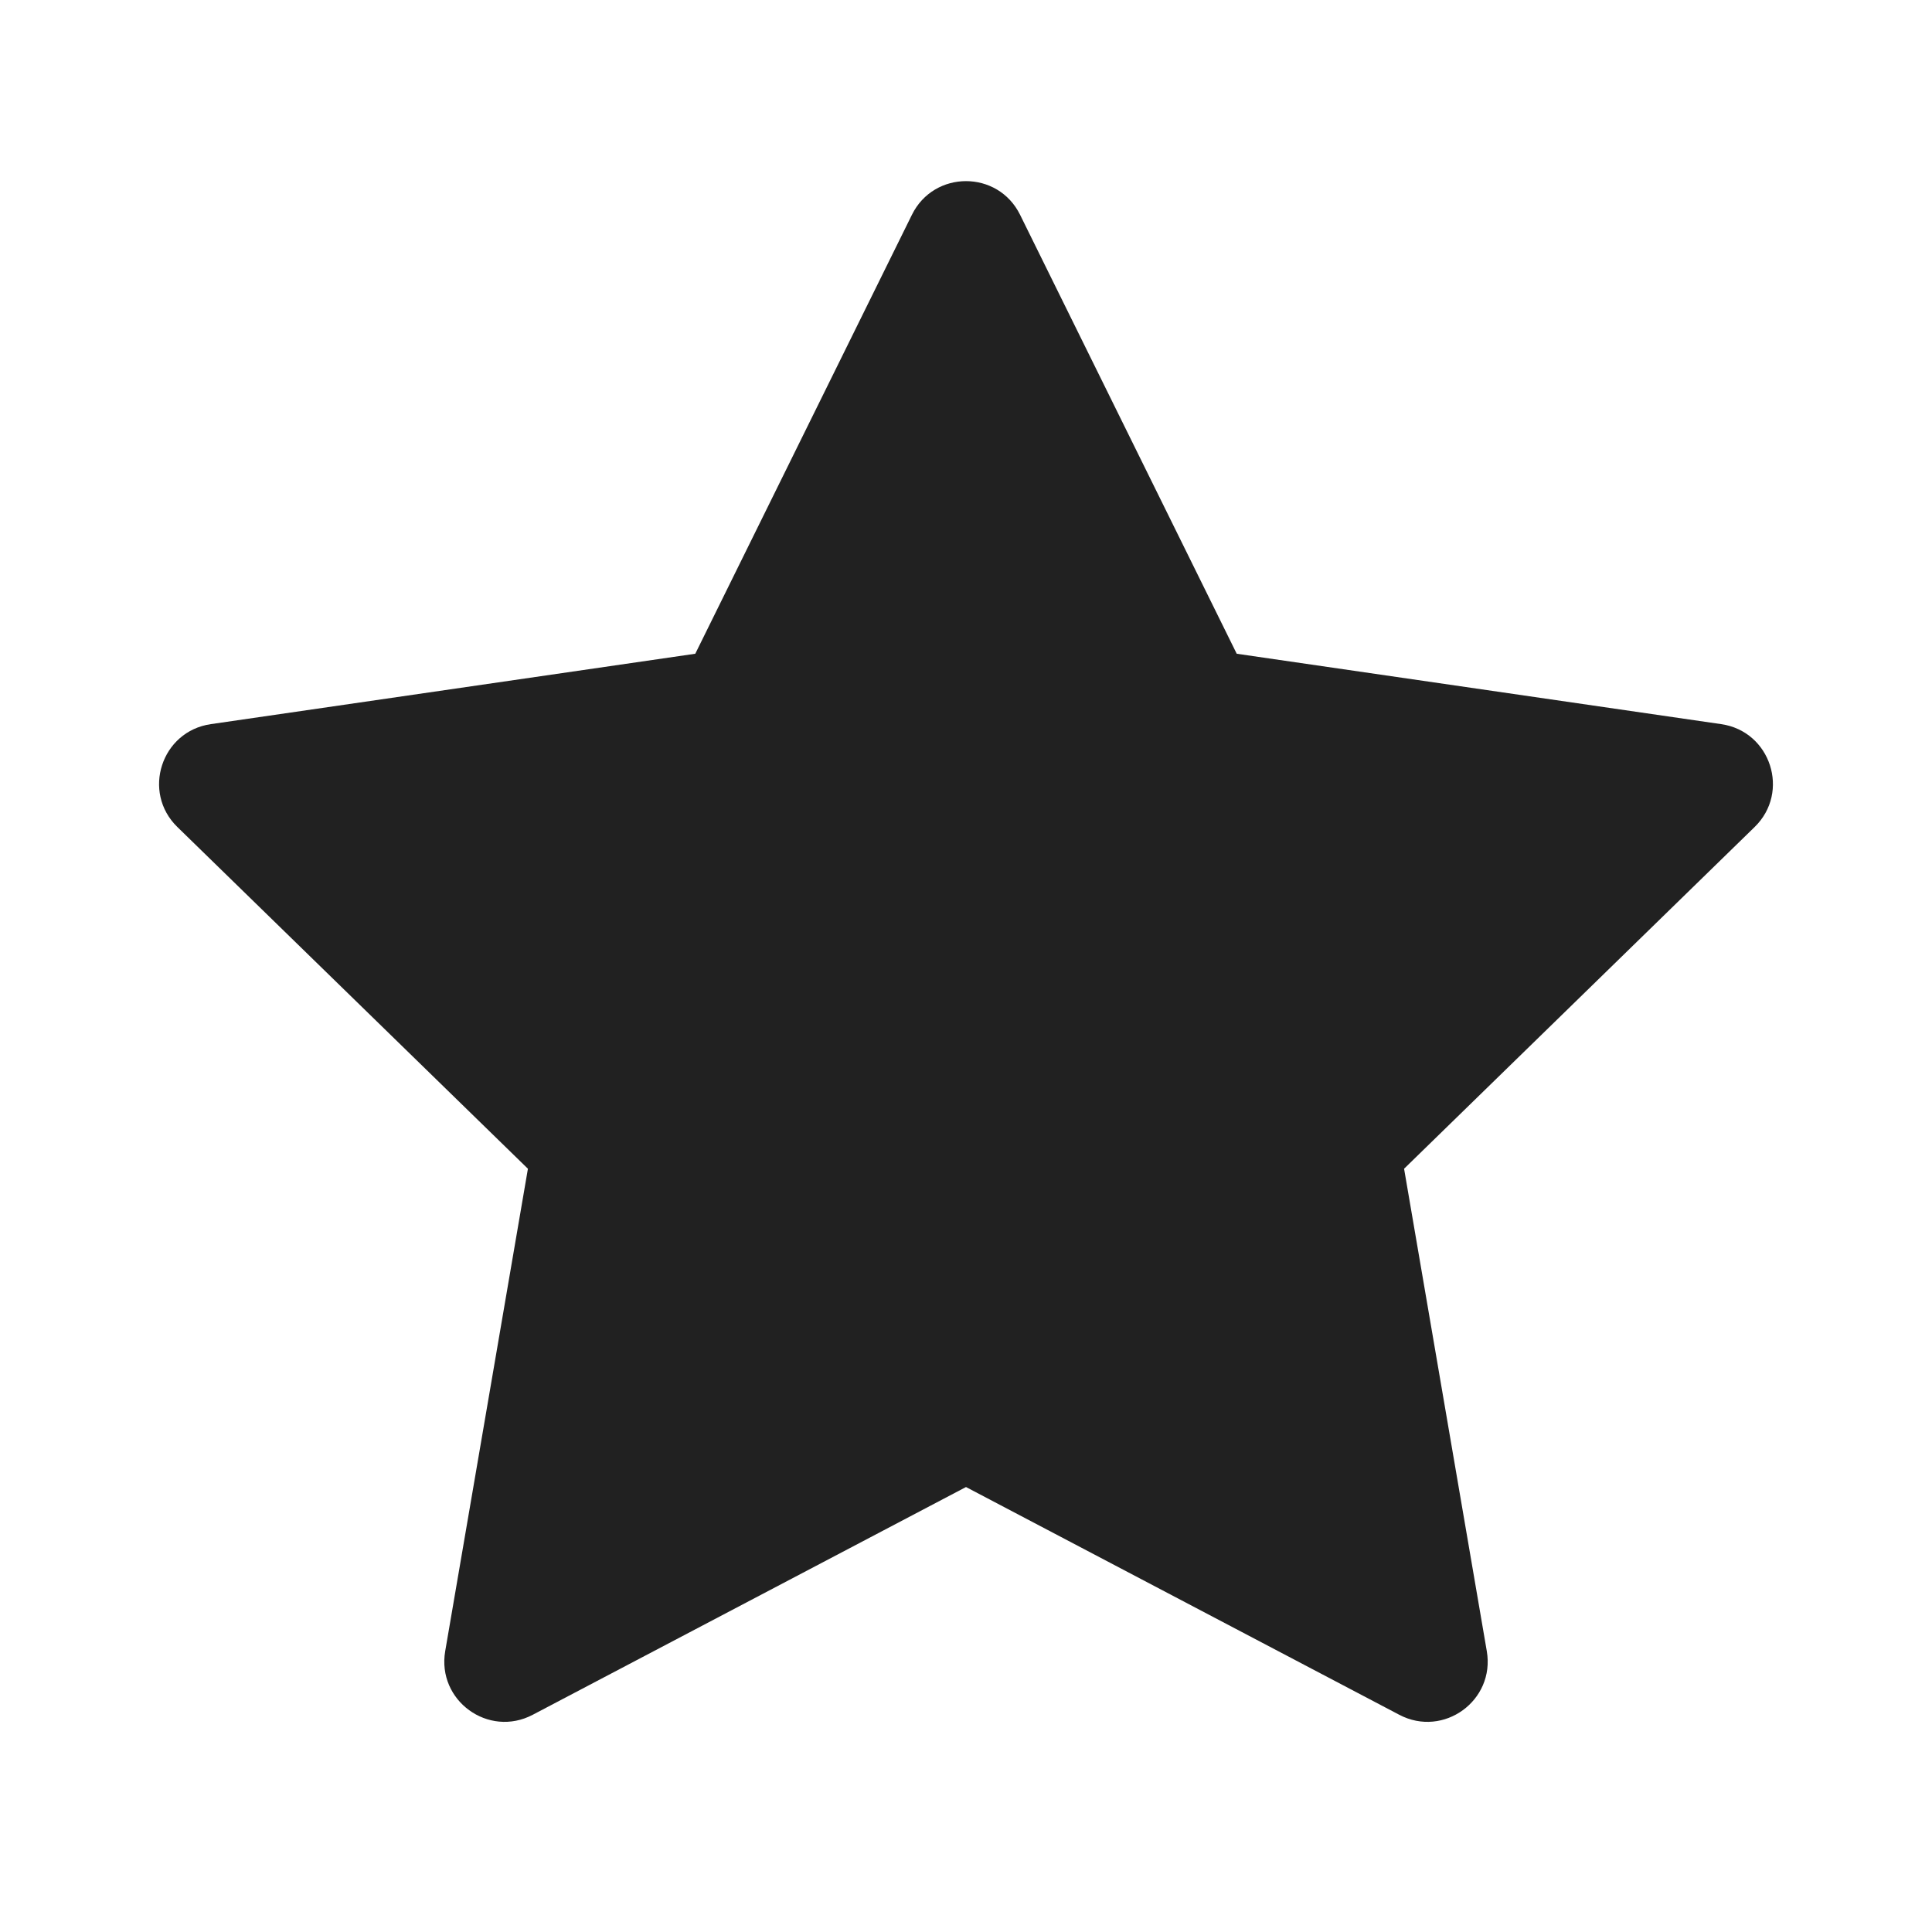
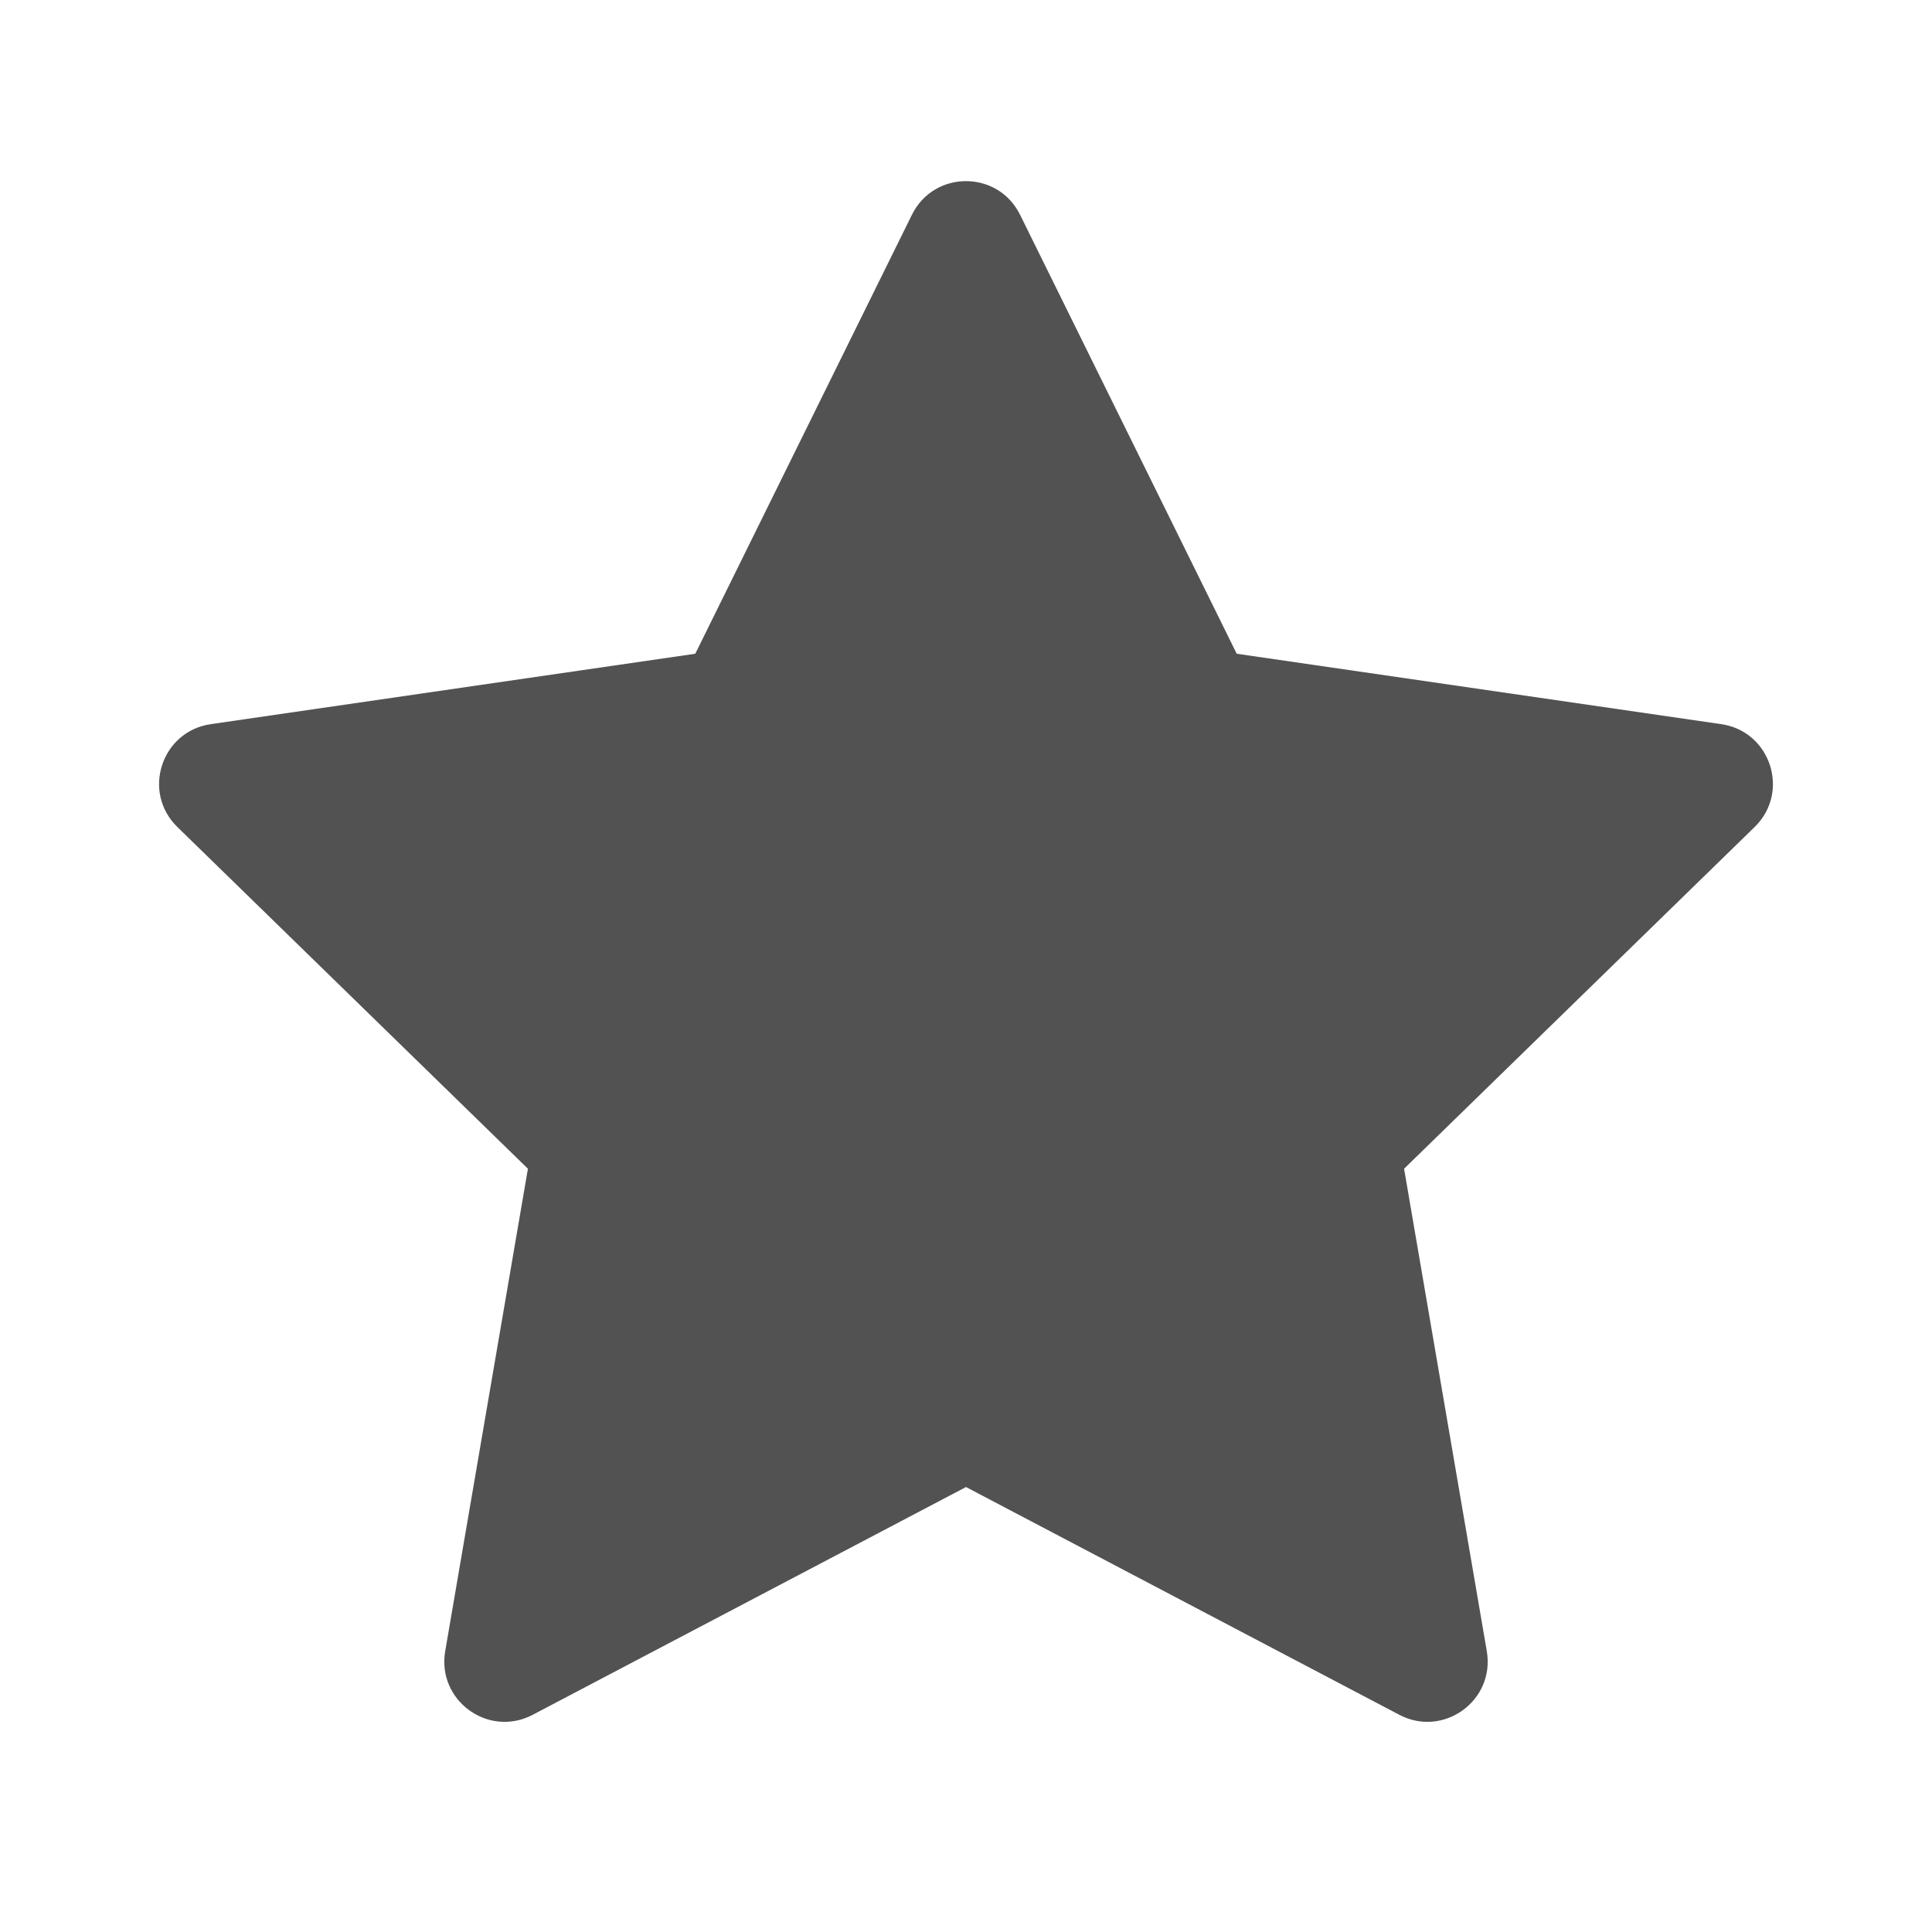
<svg xmlns="http://www.w3.org/2000/svg" width="16" height="16" viewBox="0 0 16 16">
-   <path fill="#212121" d="M5.758,5.414 L7.552,1.779 C7.735,1.407 8.265,1.407 8.448,1.779 L10.242,5.414 L14.254,5.997 C14.664,6.056 14.828,6.56 14.531,6.849 L11.628,9.679 L12.313,13.674 C12.383,14.083 11.955,14.394 11.588,14.201 L8,12.315 L4.412,14.201 C4.045,14.394 3.617,14.083 3.687,13.674 L4.372,9.679 L1.469,6.849 C1.172,6.56 1.336,6.056 1.746,5.997 L5.758,5.414 Z" />
+   <path fill="#525252" d="M5.758,5.414 L7.552,1.779 C7.735,1.407 8.265,1.407 8.448,1.779 L10.242,5.414 L14.254,5.997 C14.664,6.056 14.828,6.56 14.531,6.849 L11.628,9.679 L12.313,13.674 C12.383,14.083 11.955,14.394 11.588,14.201 L8,12.315 L4.412,14.201 C4.045,14.394 3.617,14.083 3.687,13.674 L4.372,9.679 L1.469,6.849 C1.172,6.56 1.336,6.056 1.746,5.997 L5.758,5.414 Z" />
</svg>
